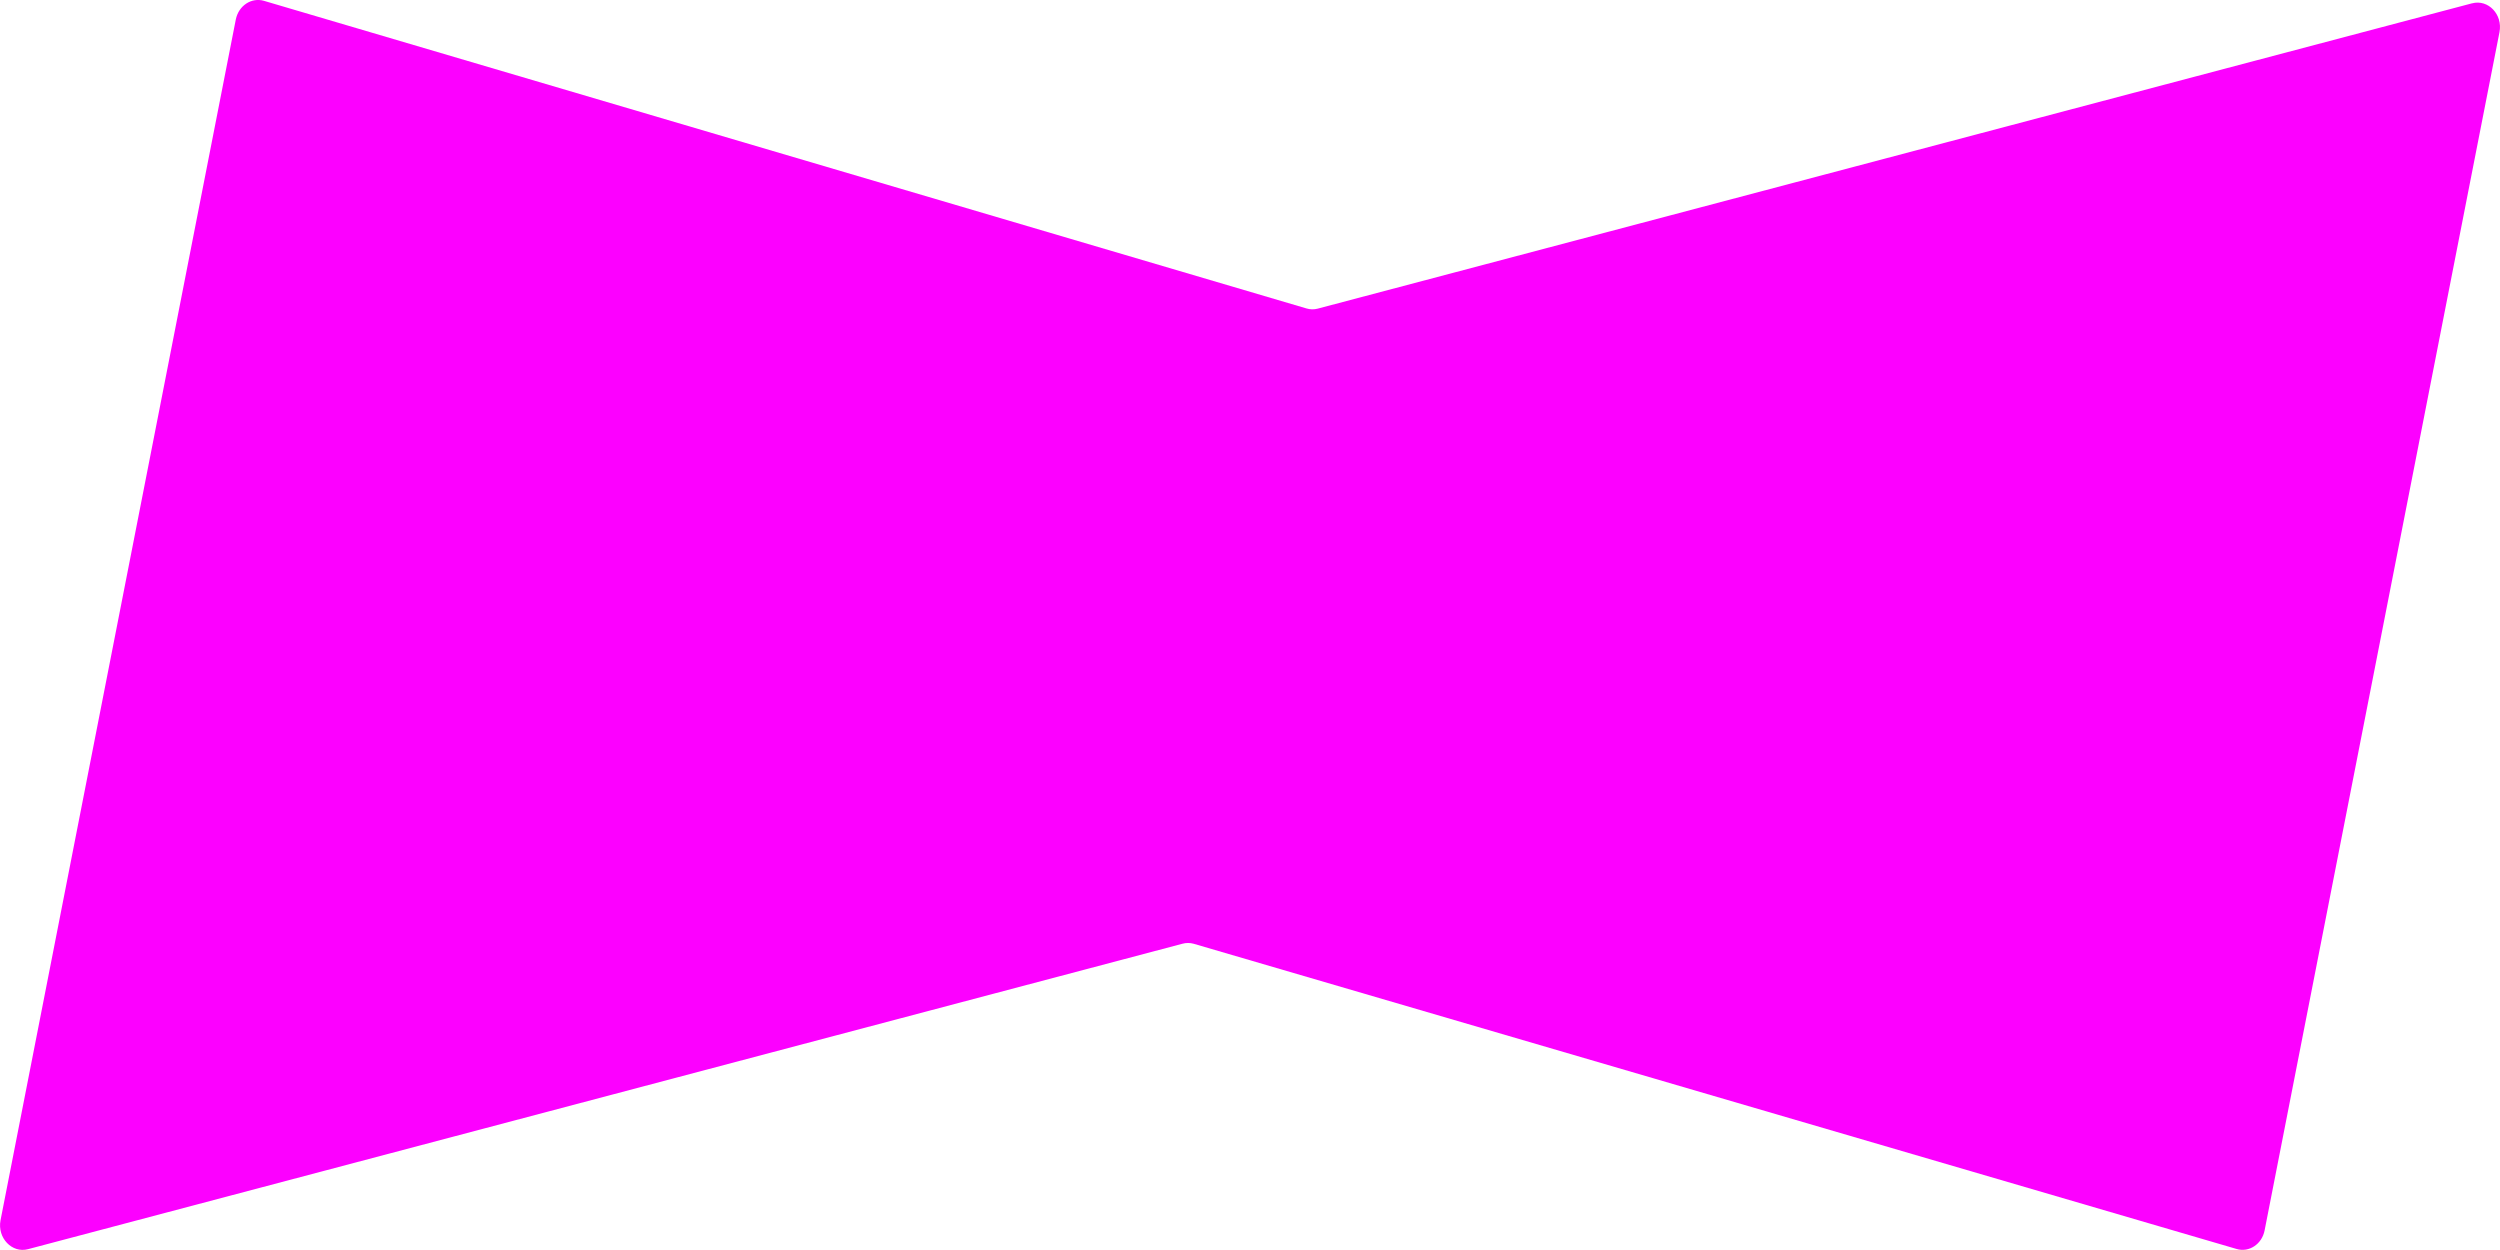
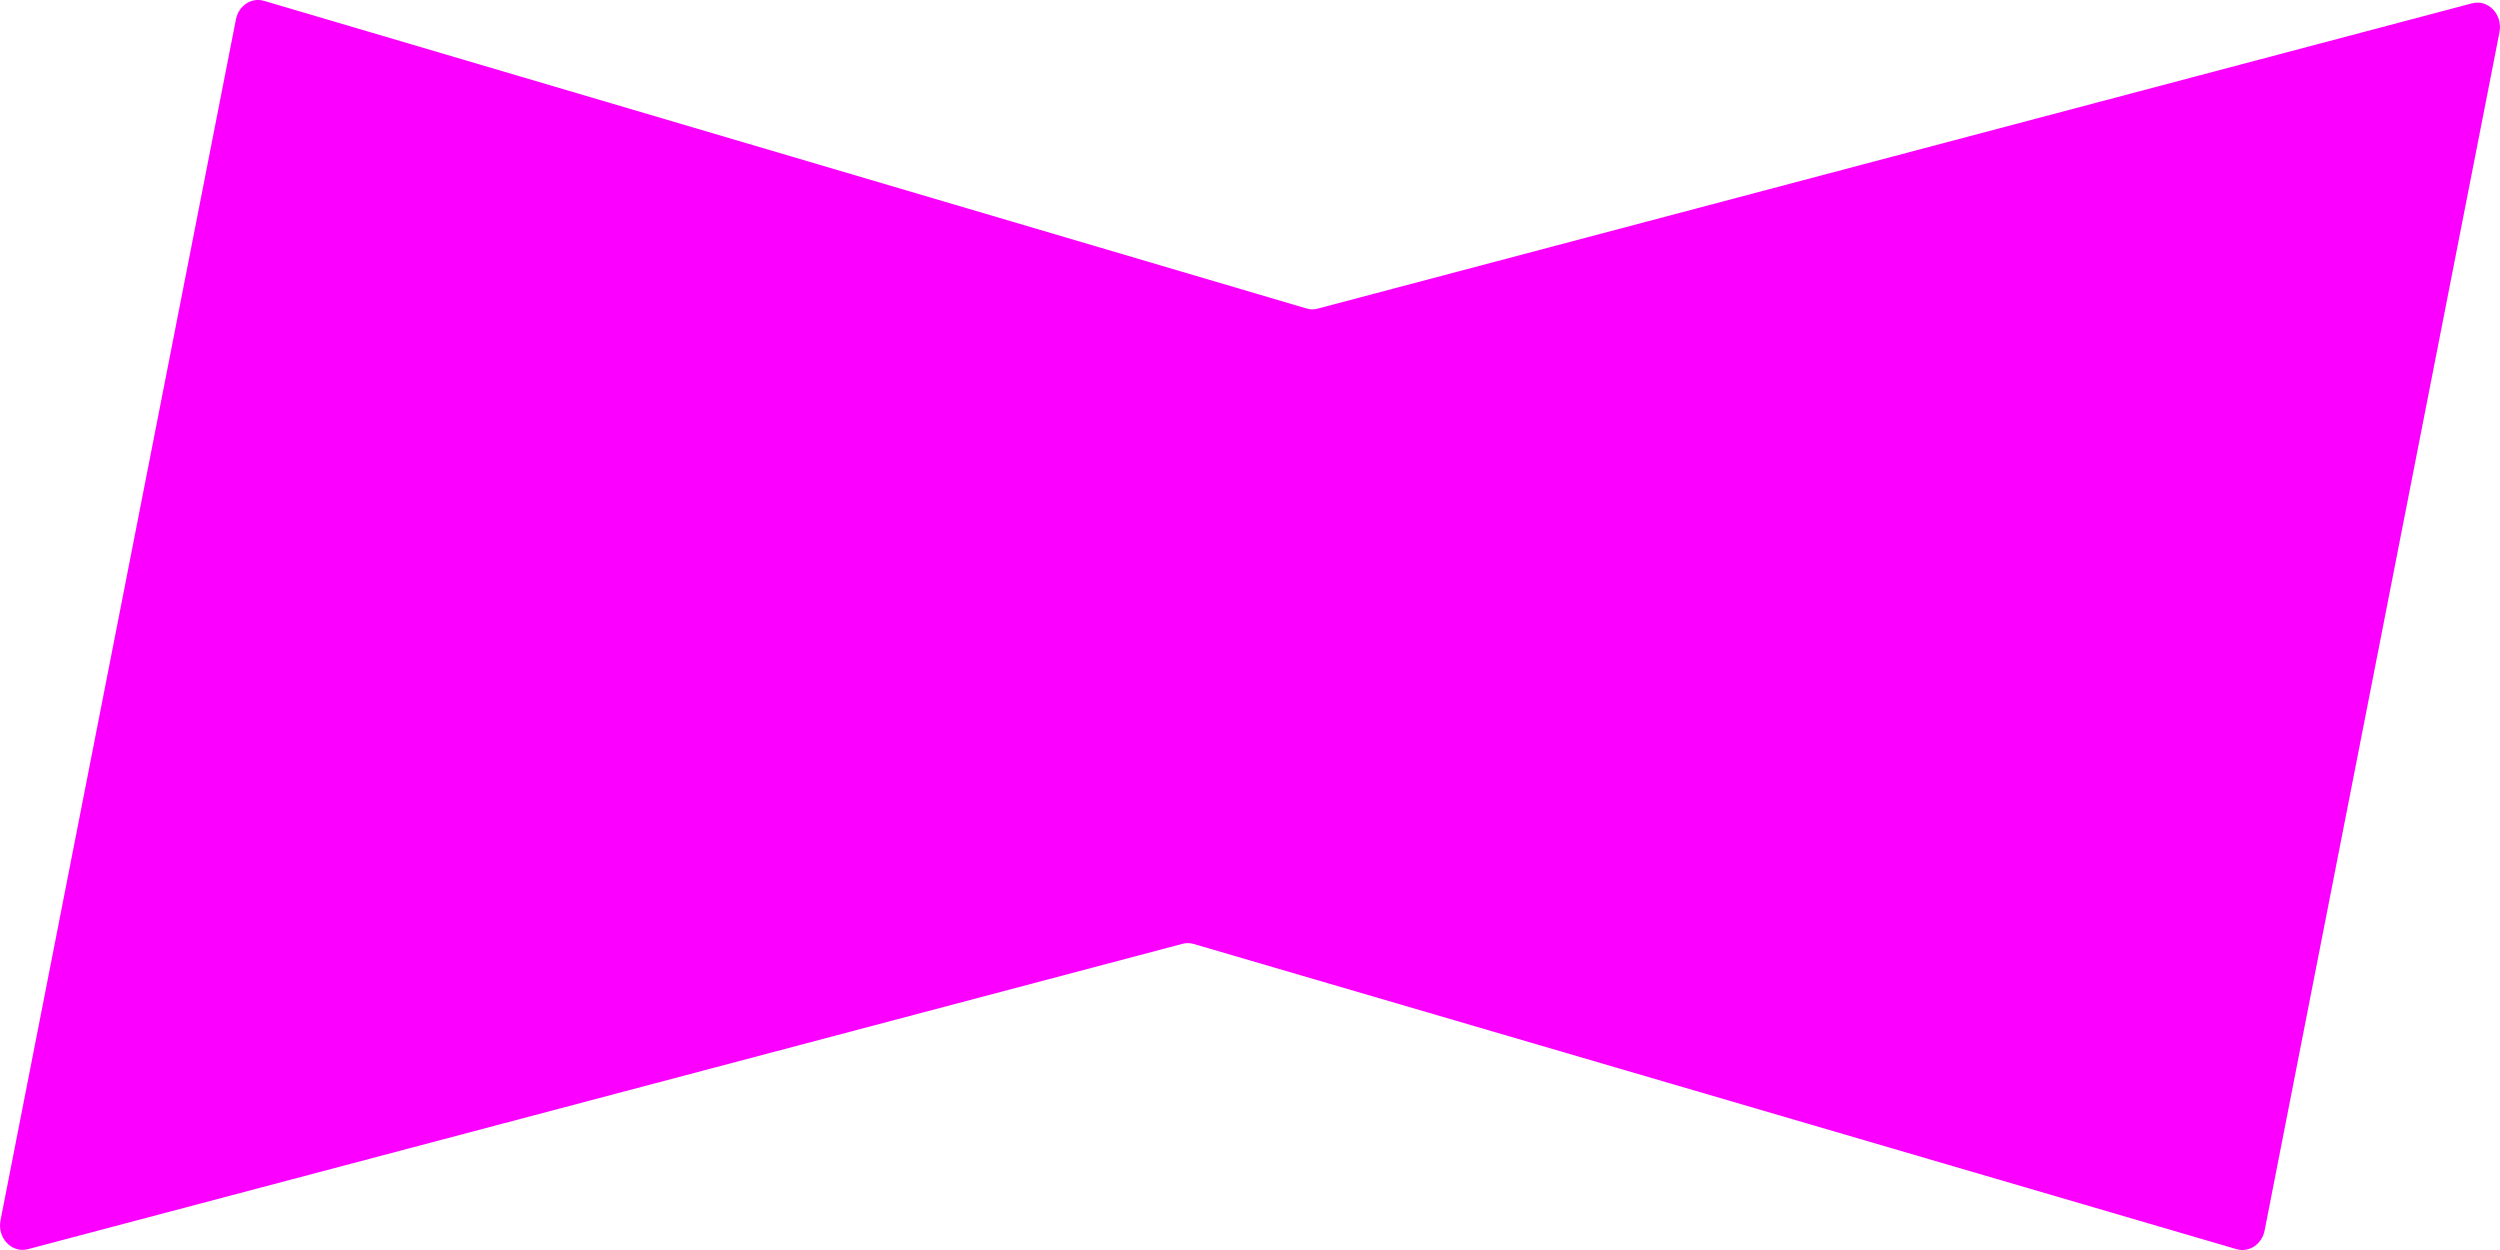
<svg xmlns="http://www.w3.org/2000/svg" width="24" height="12" viewBox="0 0 24 12" fill="none">
-   <path fill-rule="evenodd" clip-rule="evenodd" d="M23.731.032L12.65 2.963a.197.197 0 01-.108-.002L2.534.008c-.12-.035-.243.046-.27.178L.005 11.715c-.032.169.11.318.264.277L11.351 9.06a.202.202 0 01.108 0l10.012 2.93c.12.036.243-.046.269-.177L23.995.309c.033-.17-.108-.318-.263-.277z" fill="#FC00FF" />
+   <path fill-rule="evenodd" clip-rule="evenodd" d="M23.731 0.032L12.649 2.963C12.613 2.973 12.576 2.972 12.541 2.961L2.534 0.008C2.413 -0.027 2.291 0.054 2.265 0.186L0.005 11.715C-0.028 11.884 0.113 12.033 0.268 11.992L11.351 9.061C11.386 9.051 11.424 9.052 11.459 9.062L21.471 11.992C21.591 12.027 21.714 11.945 21.74 11.814L23.995 0.309C24.028 0.14 23.887 -0.009 23.732 0.032L23.731 0.032Z" fill="#FC00FF" />
</svg>
